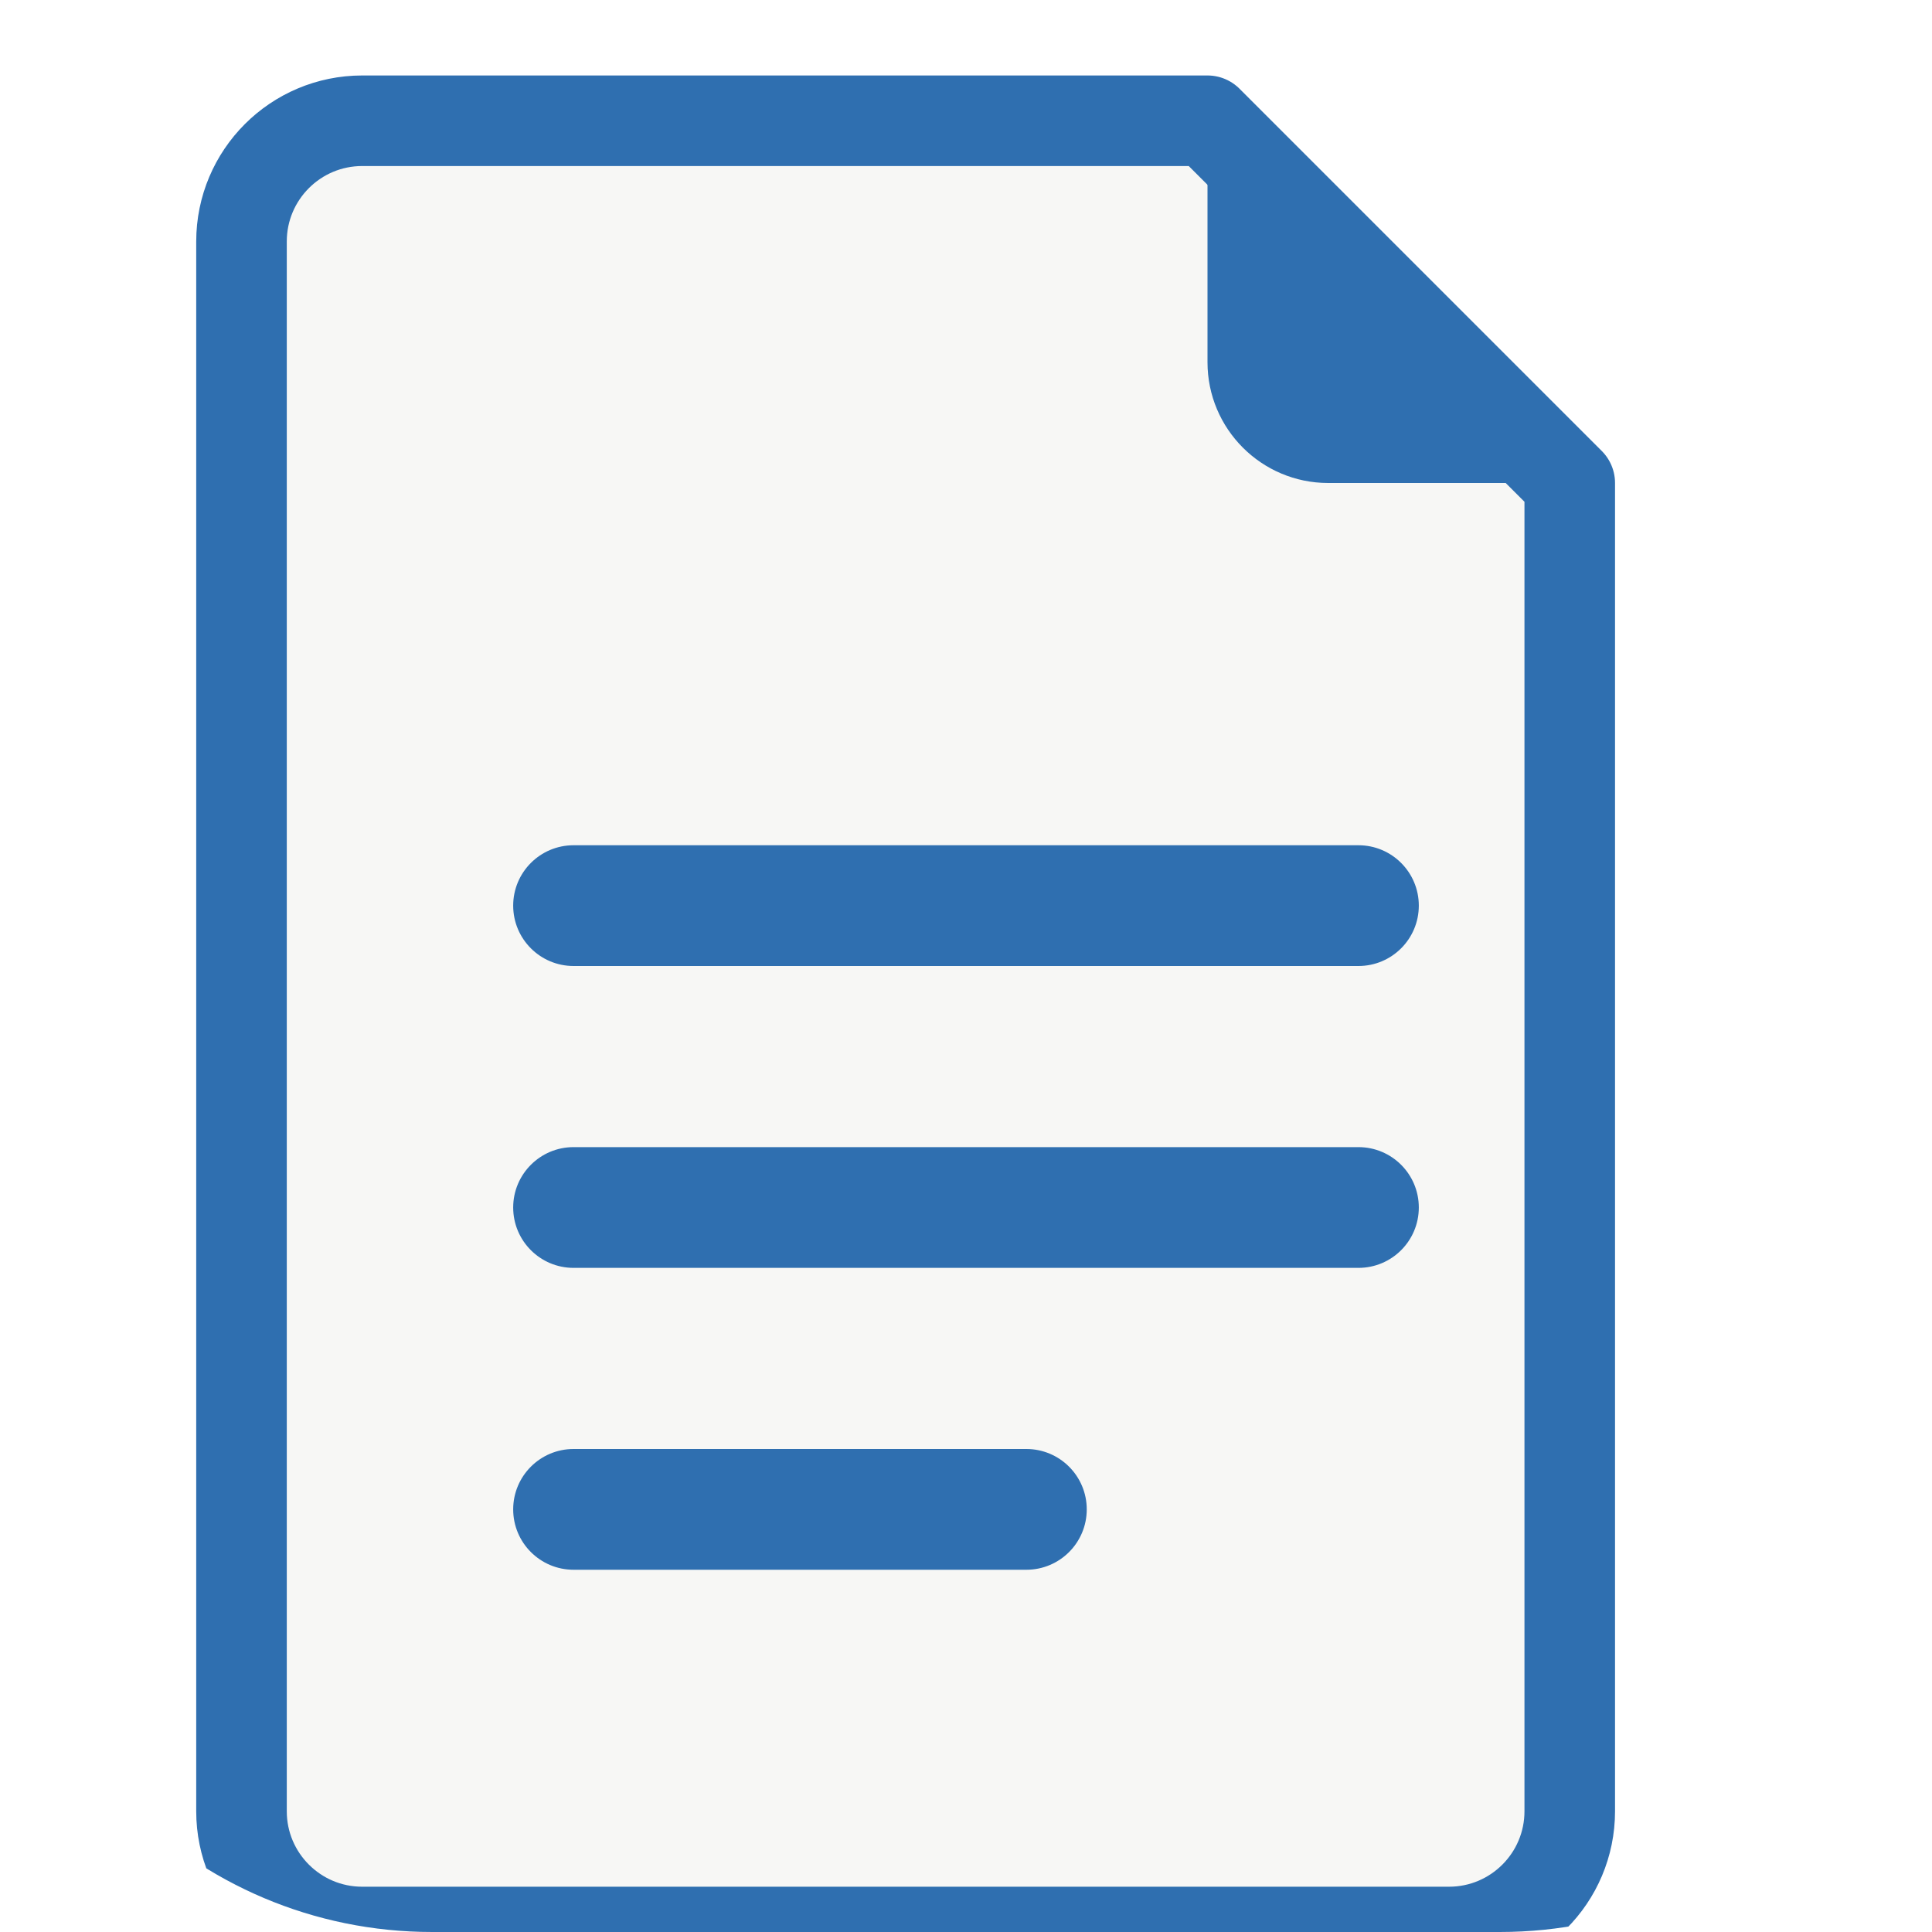
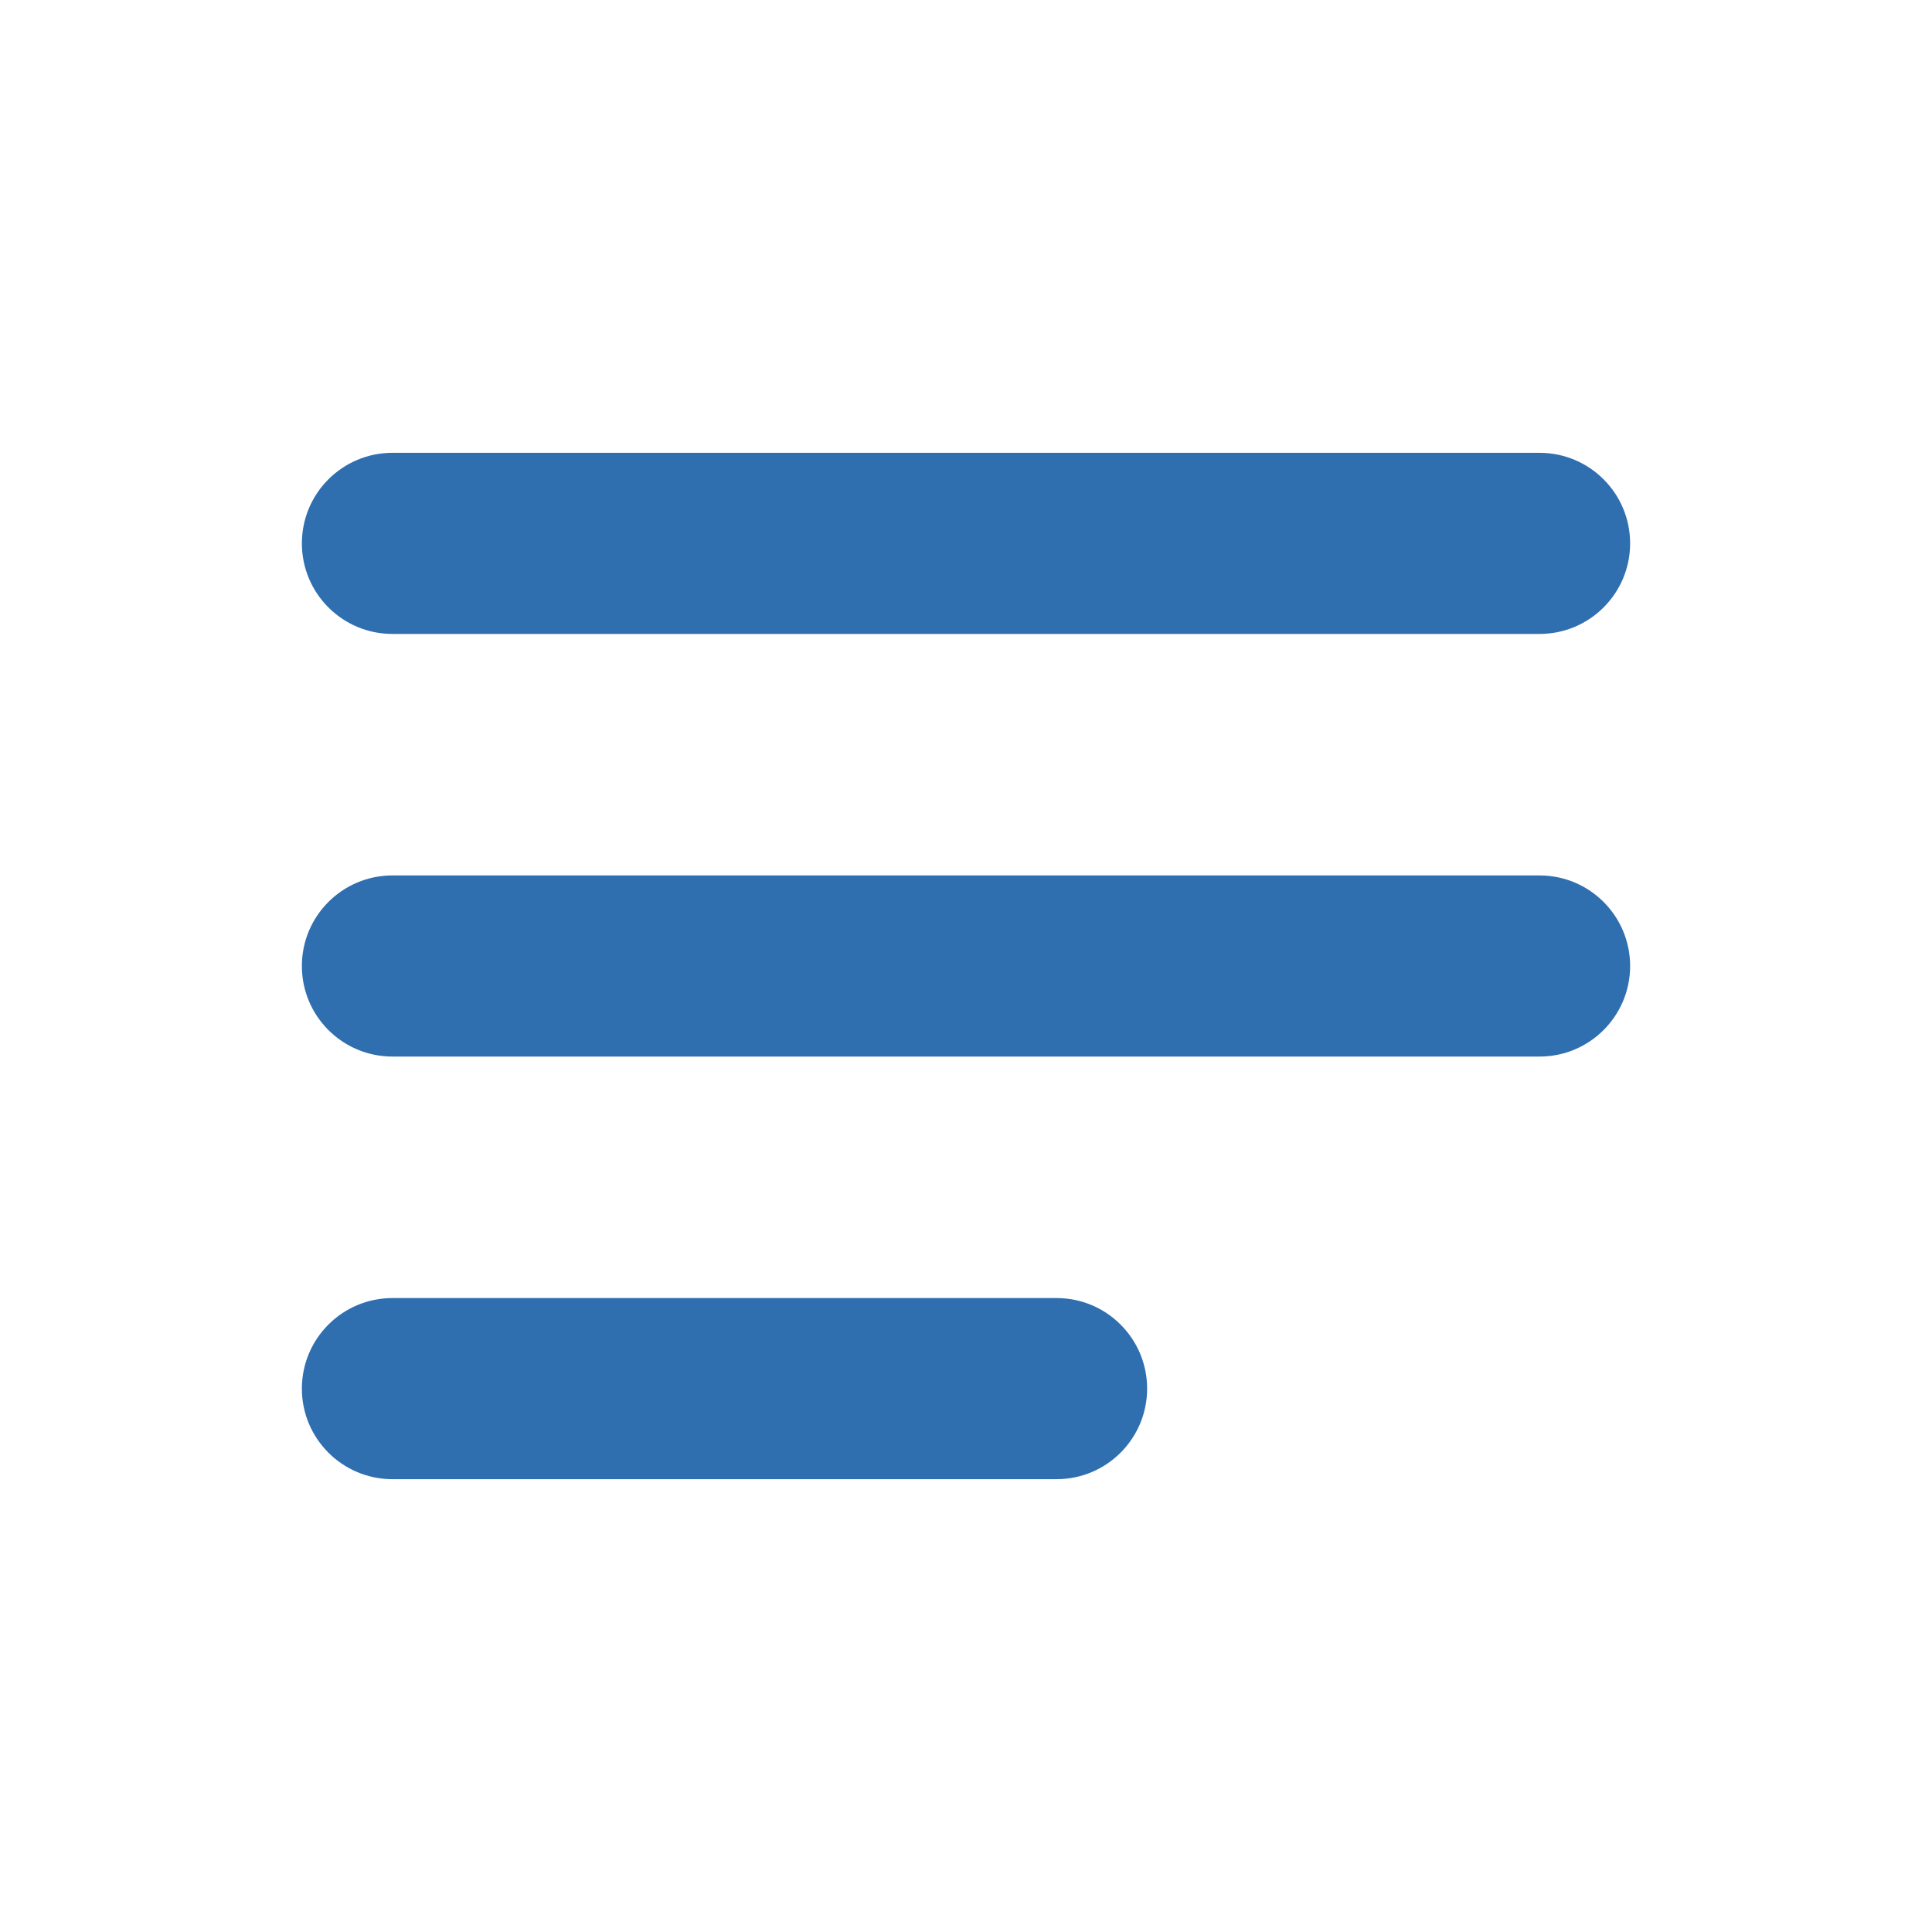
<svg xmlns="http://www.w3.org/2000/svg" width="64" height="64" viewBox="0 0 64 64">
  <clipPath id="rounded">
    <rect width="64" height="64" rx="14.317" />
  </clipPath>
  <g clip-path="url(#rounded)">
-     <path d="M12 4h28l12 12v44a4 4 0 0 1-4 4H12a4 4 0 0 1-4-4V8a4 4 0 0 1 4-4z" fill="#f7f7f5" stroke="#2f6fb0" stroke-width="3" stroke-linejoin="round" />
-     <path d="M40 4l12 12H44a4 4 0 0 1-4-4z" fill="#2f6fb0" />
    <g fill="#2f6fb0">
-       <rect x="17" y="28" width="30" height="4" rx="2" />
-       <rect x="17" y="38" width="30" height="4" rx="2" />
-       <rect x="17" y="48" width="19" height="4" rx="2" />
+       <rect x="10" y="15" width="44" height="6" rx="3" />
+       <rect x="10" y="29" width="44" height="6" rx="3" />
+       <rect x="10" y="43" width="28" height="6" rx="3" />
    </g>
  </g>
</svg>
